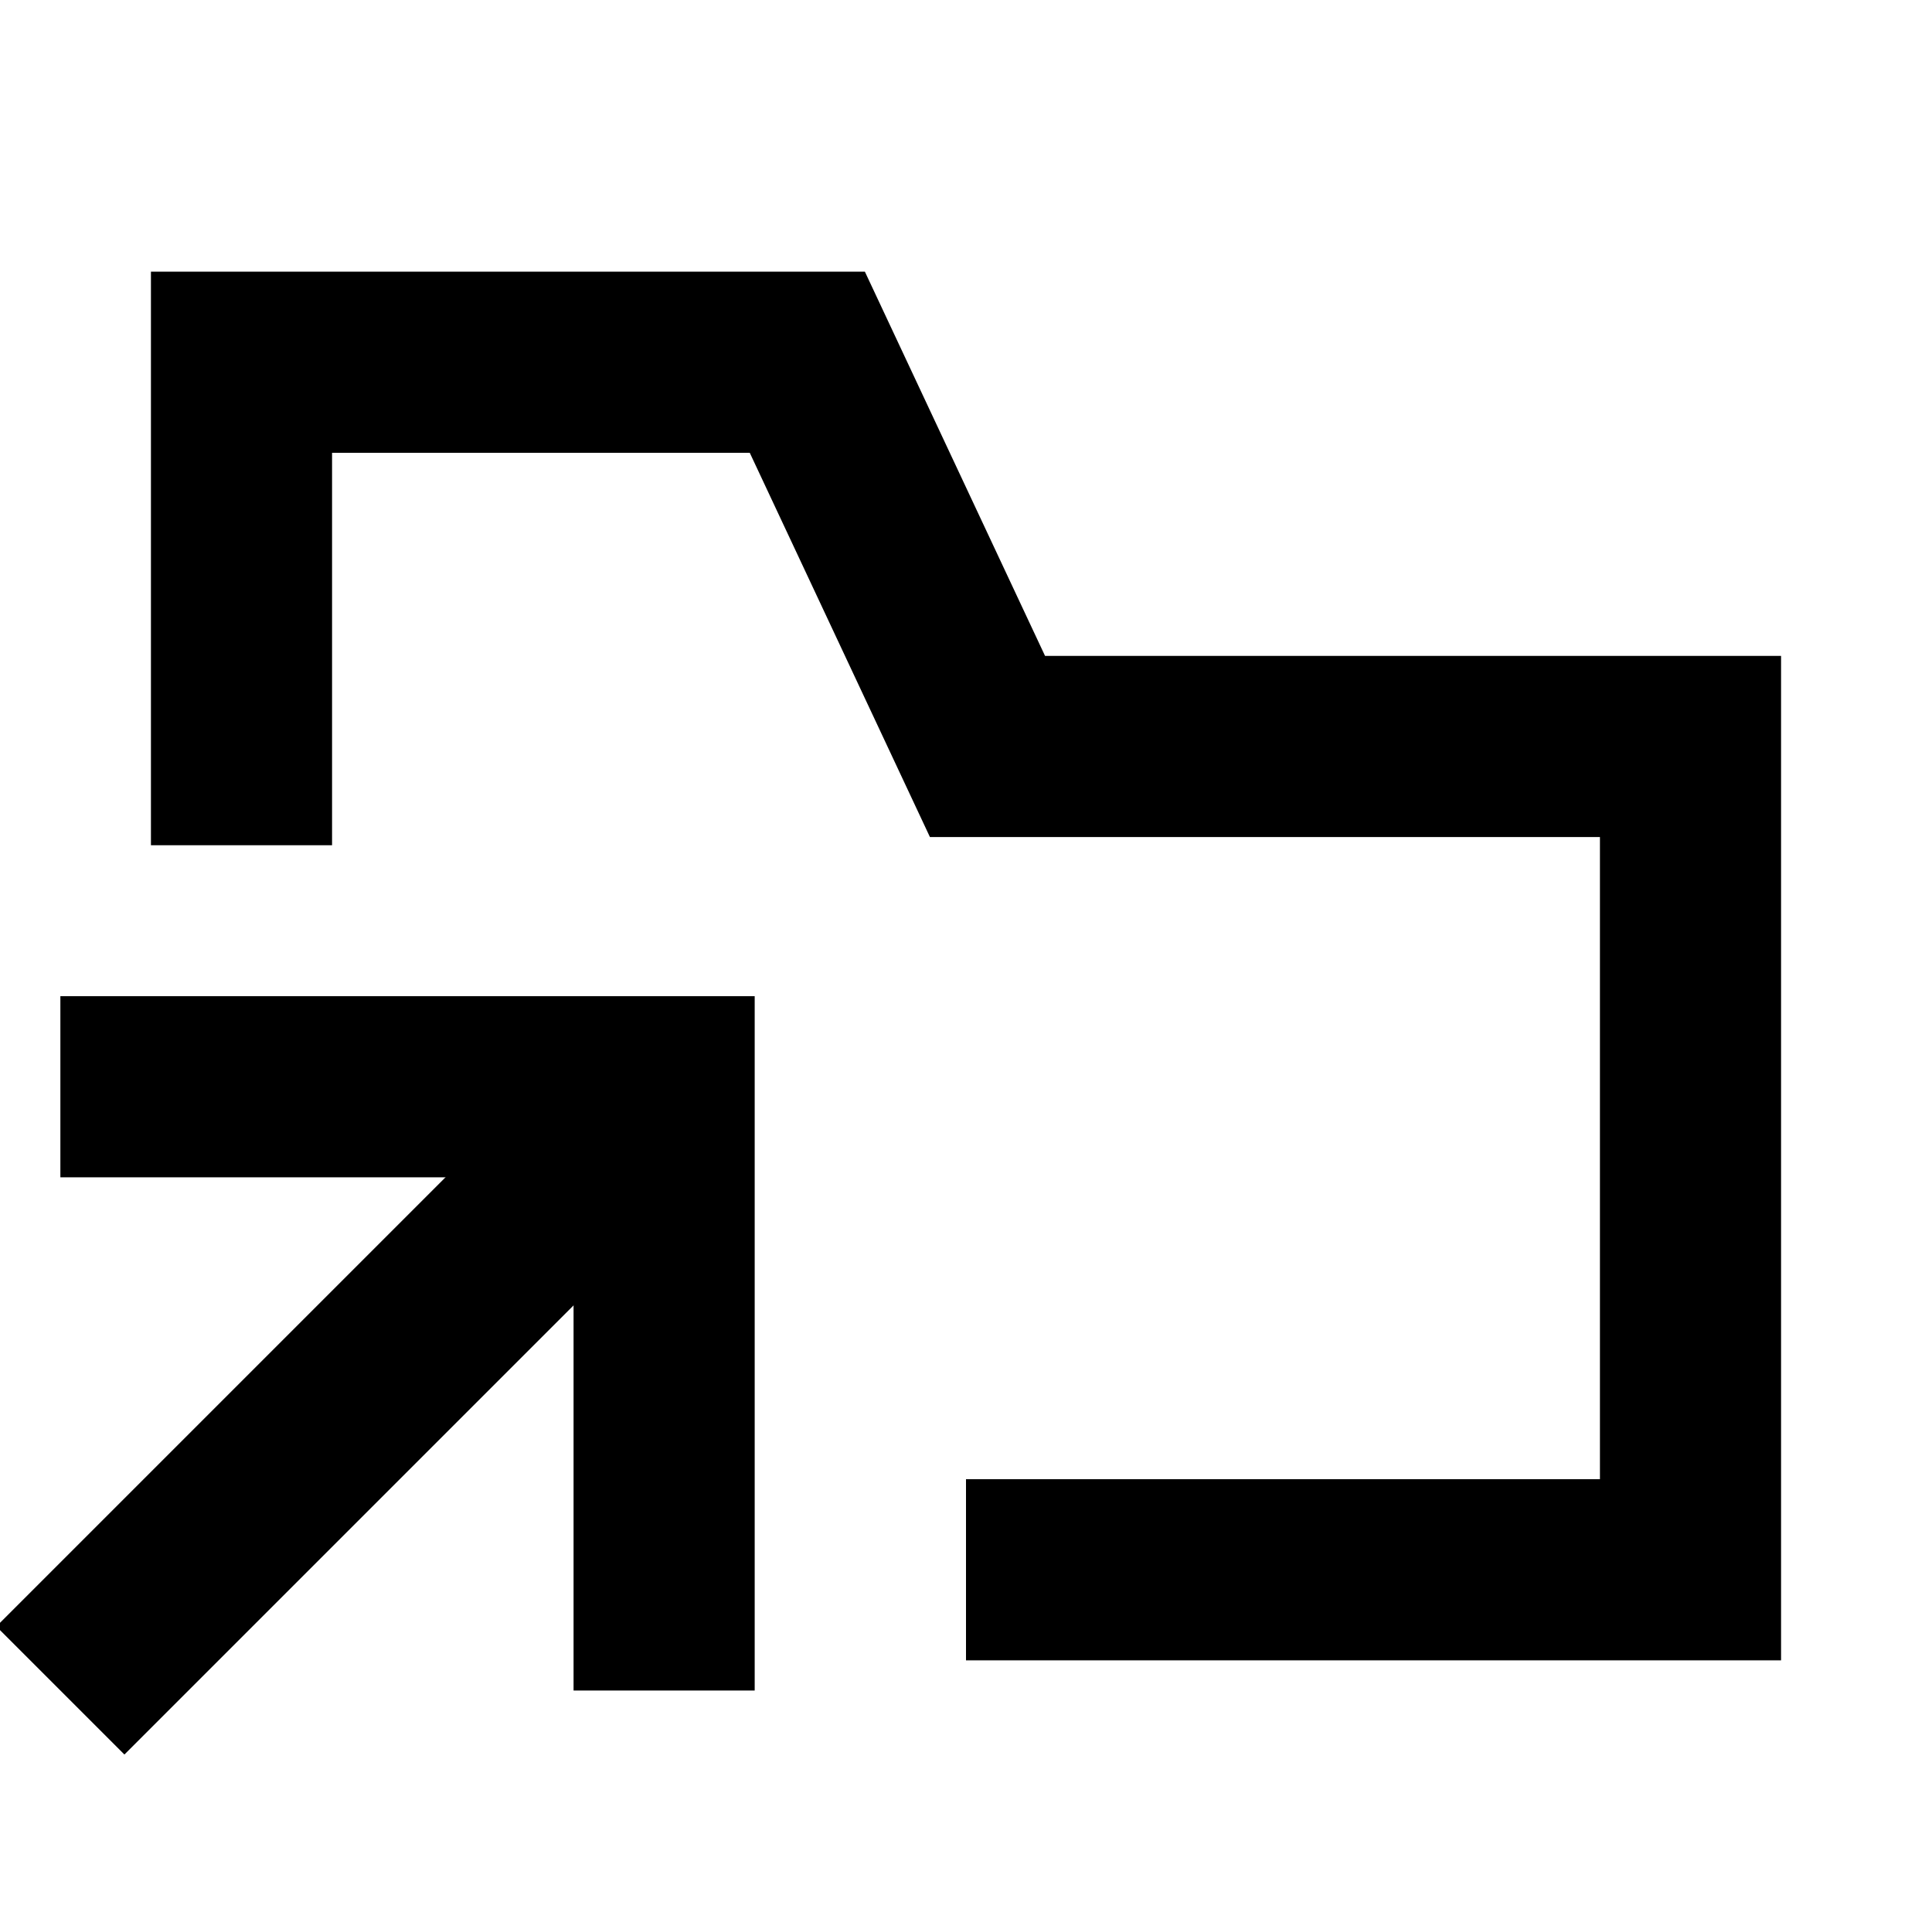
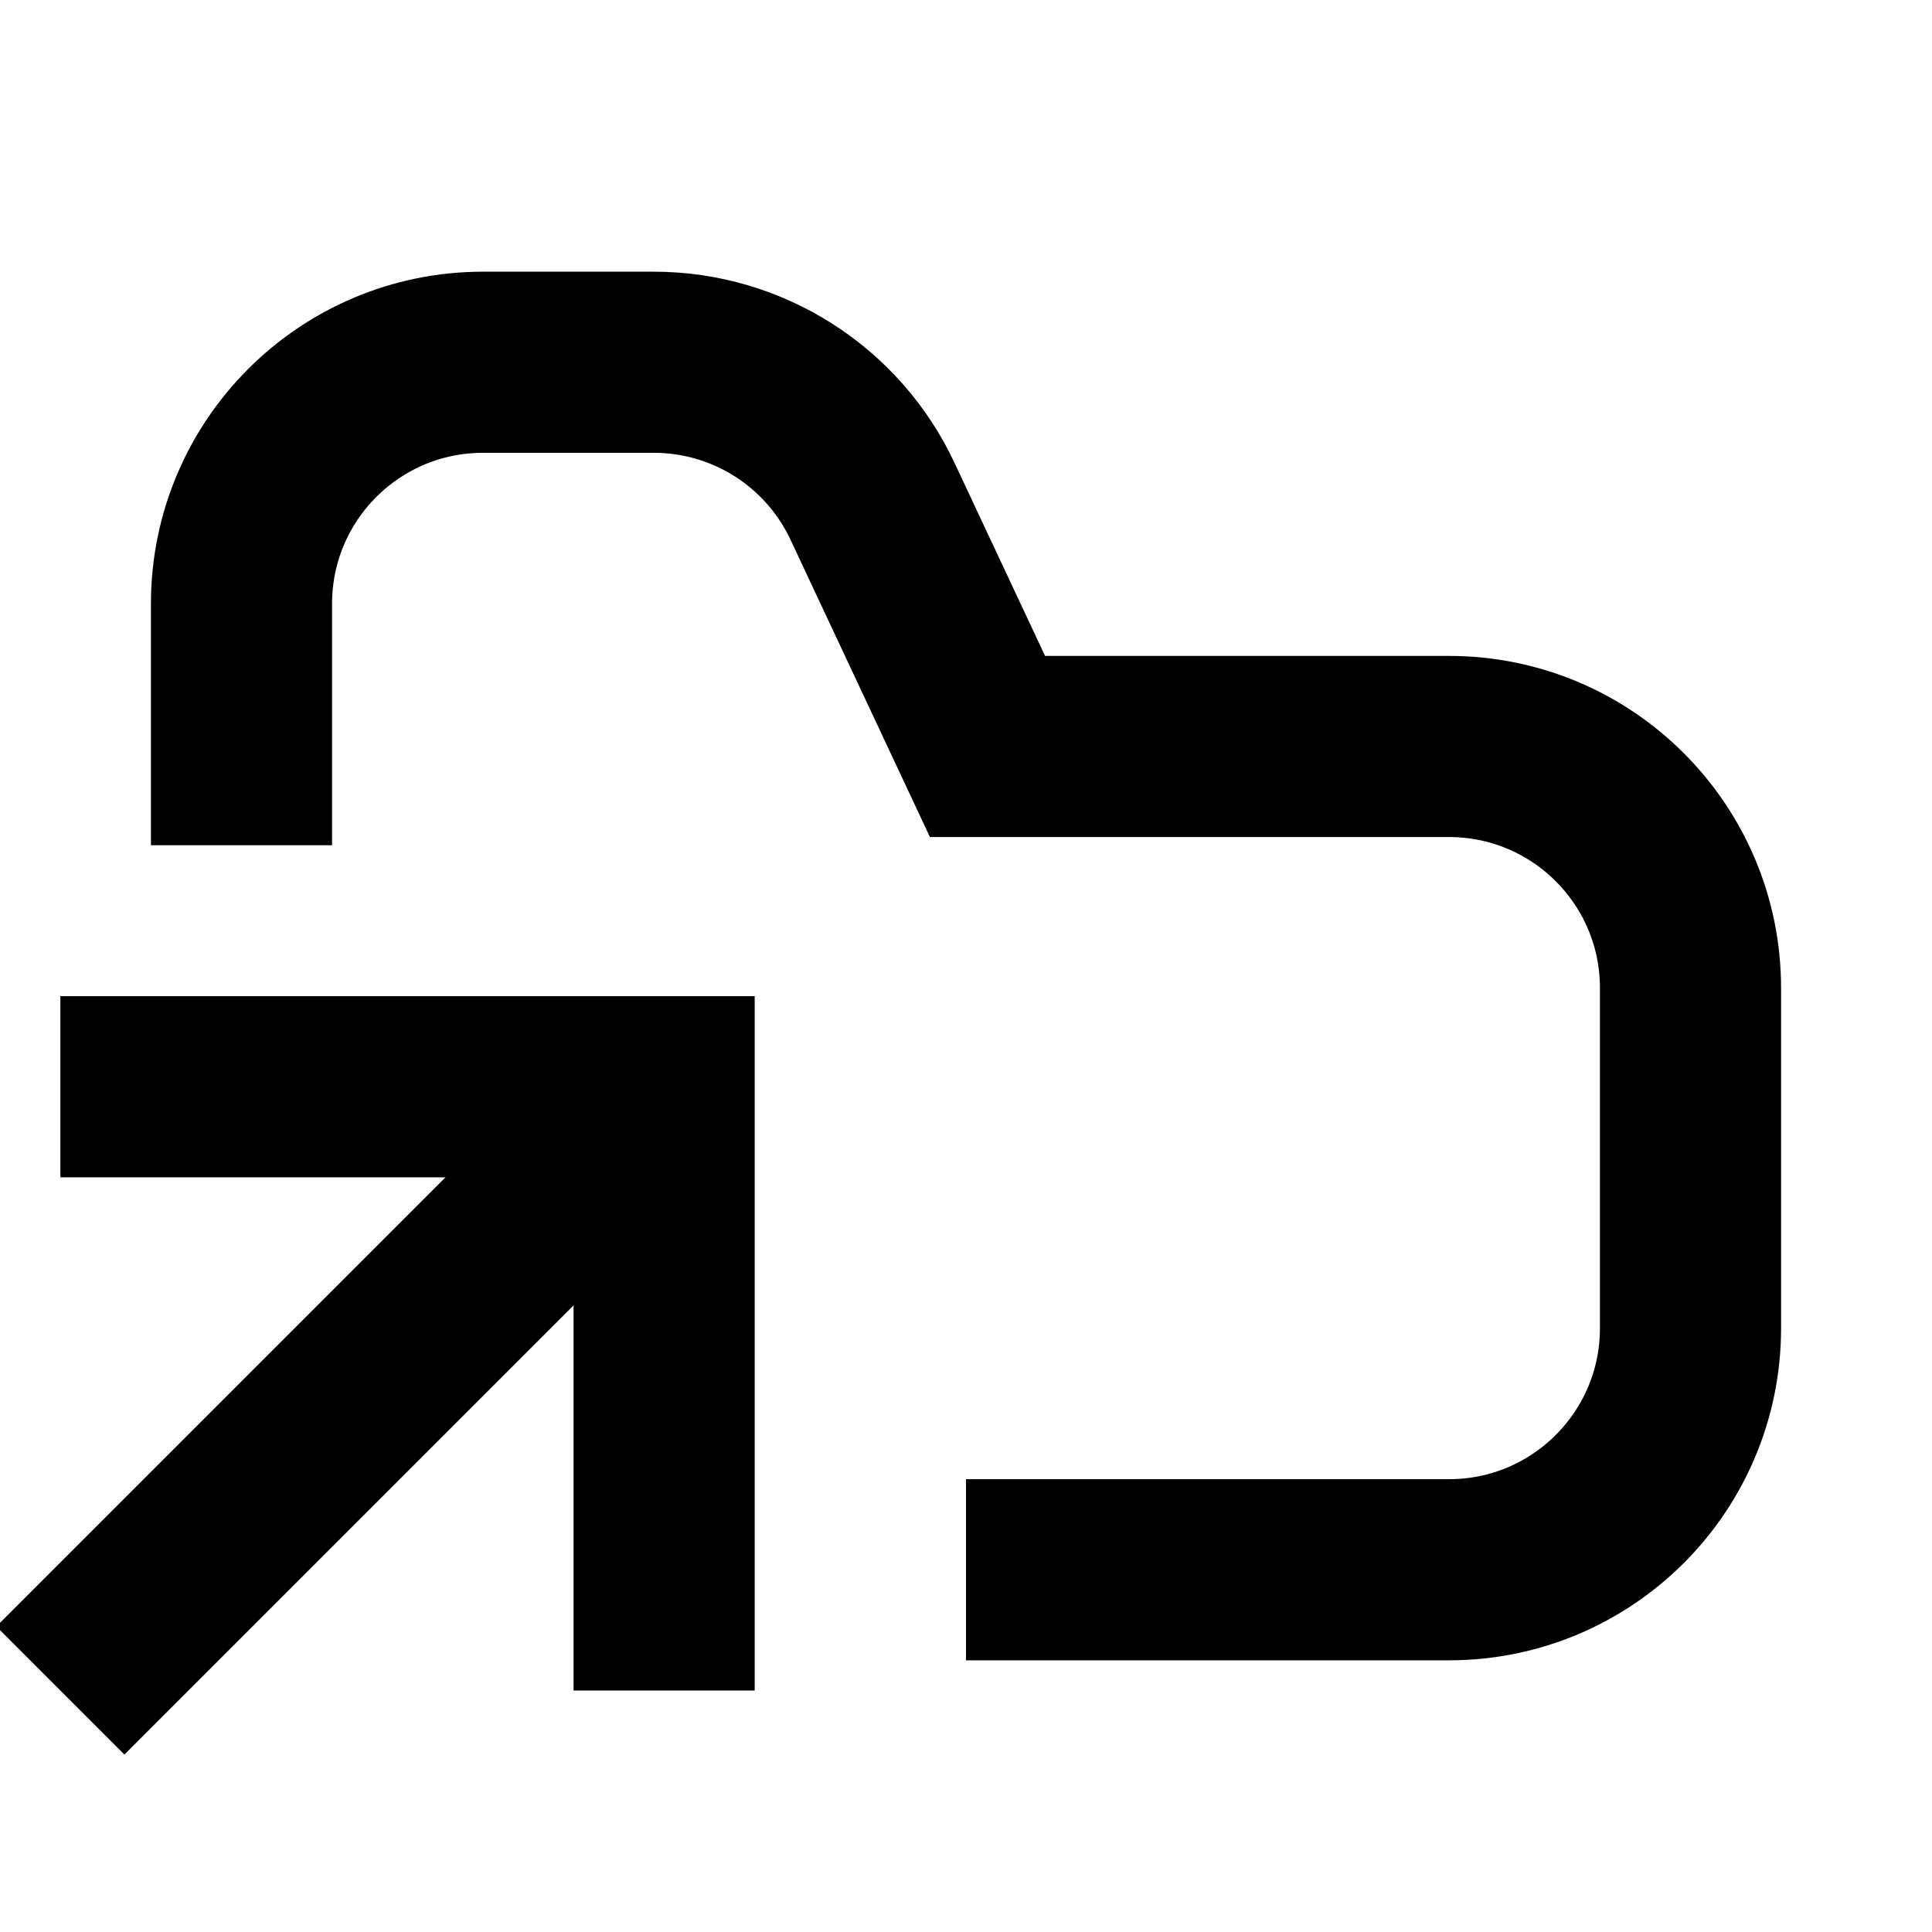
- <svg xmlns="http://www.w3.org/2000/svg" fill="none" viewBox="0 0 16 16" width="100%" height="100%">
-   <path stroke="currentColor" stroke-width="1.5" d="M8 13h6V6.182H8.178L6.686 3H2v4M.5 14l5-5" />
-   <path stroke="currentColor" stroke-width="1.5" d="M.5 9h5v5" />
+ <svg xmlns="http://www.w3.org/2000/svg" width="100%" height="100%" fill="none" viewBox="0 0 16 16">
+   <g stroke="currentColor" stroke-width="1.5" clip-path="url(#a)" vector-effect="non-scaling-stroke">
+     <path d="M8 13h4a2 2 0 0 0 2-2V8.182a2 2 0 0 0-2-2H8.178l-.952-2.03A2 2 0 0 0 5.415 3H4a2 2 0 0 0-2 2v2M.5 14l5-5" />
+     <path d="M.5 9h5v5" />
+   </g>
+   <defs>
+     <clipPath id="a">
+       <path fill="currentColor" d="M0 0h16v16H0z" />
+     </clipPath>
+   </defs>
</svg>
